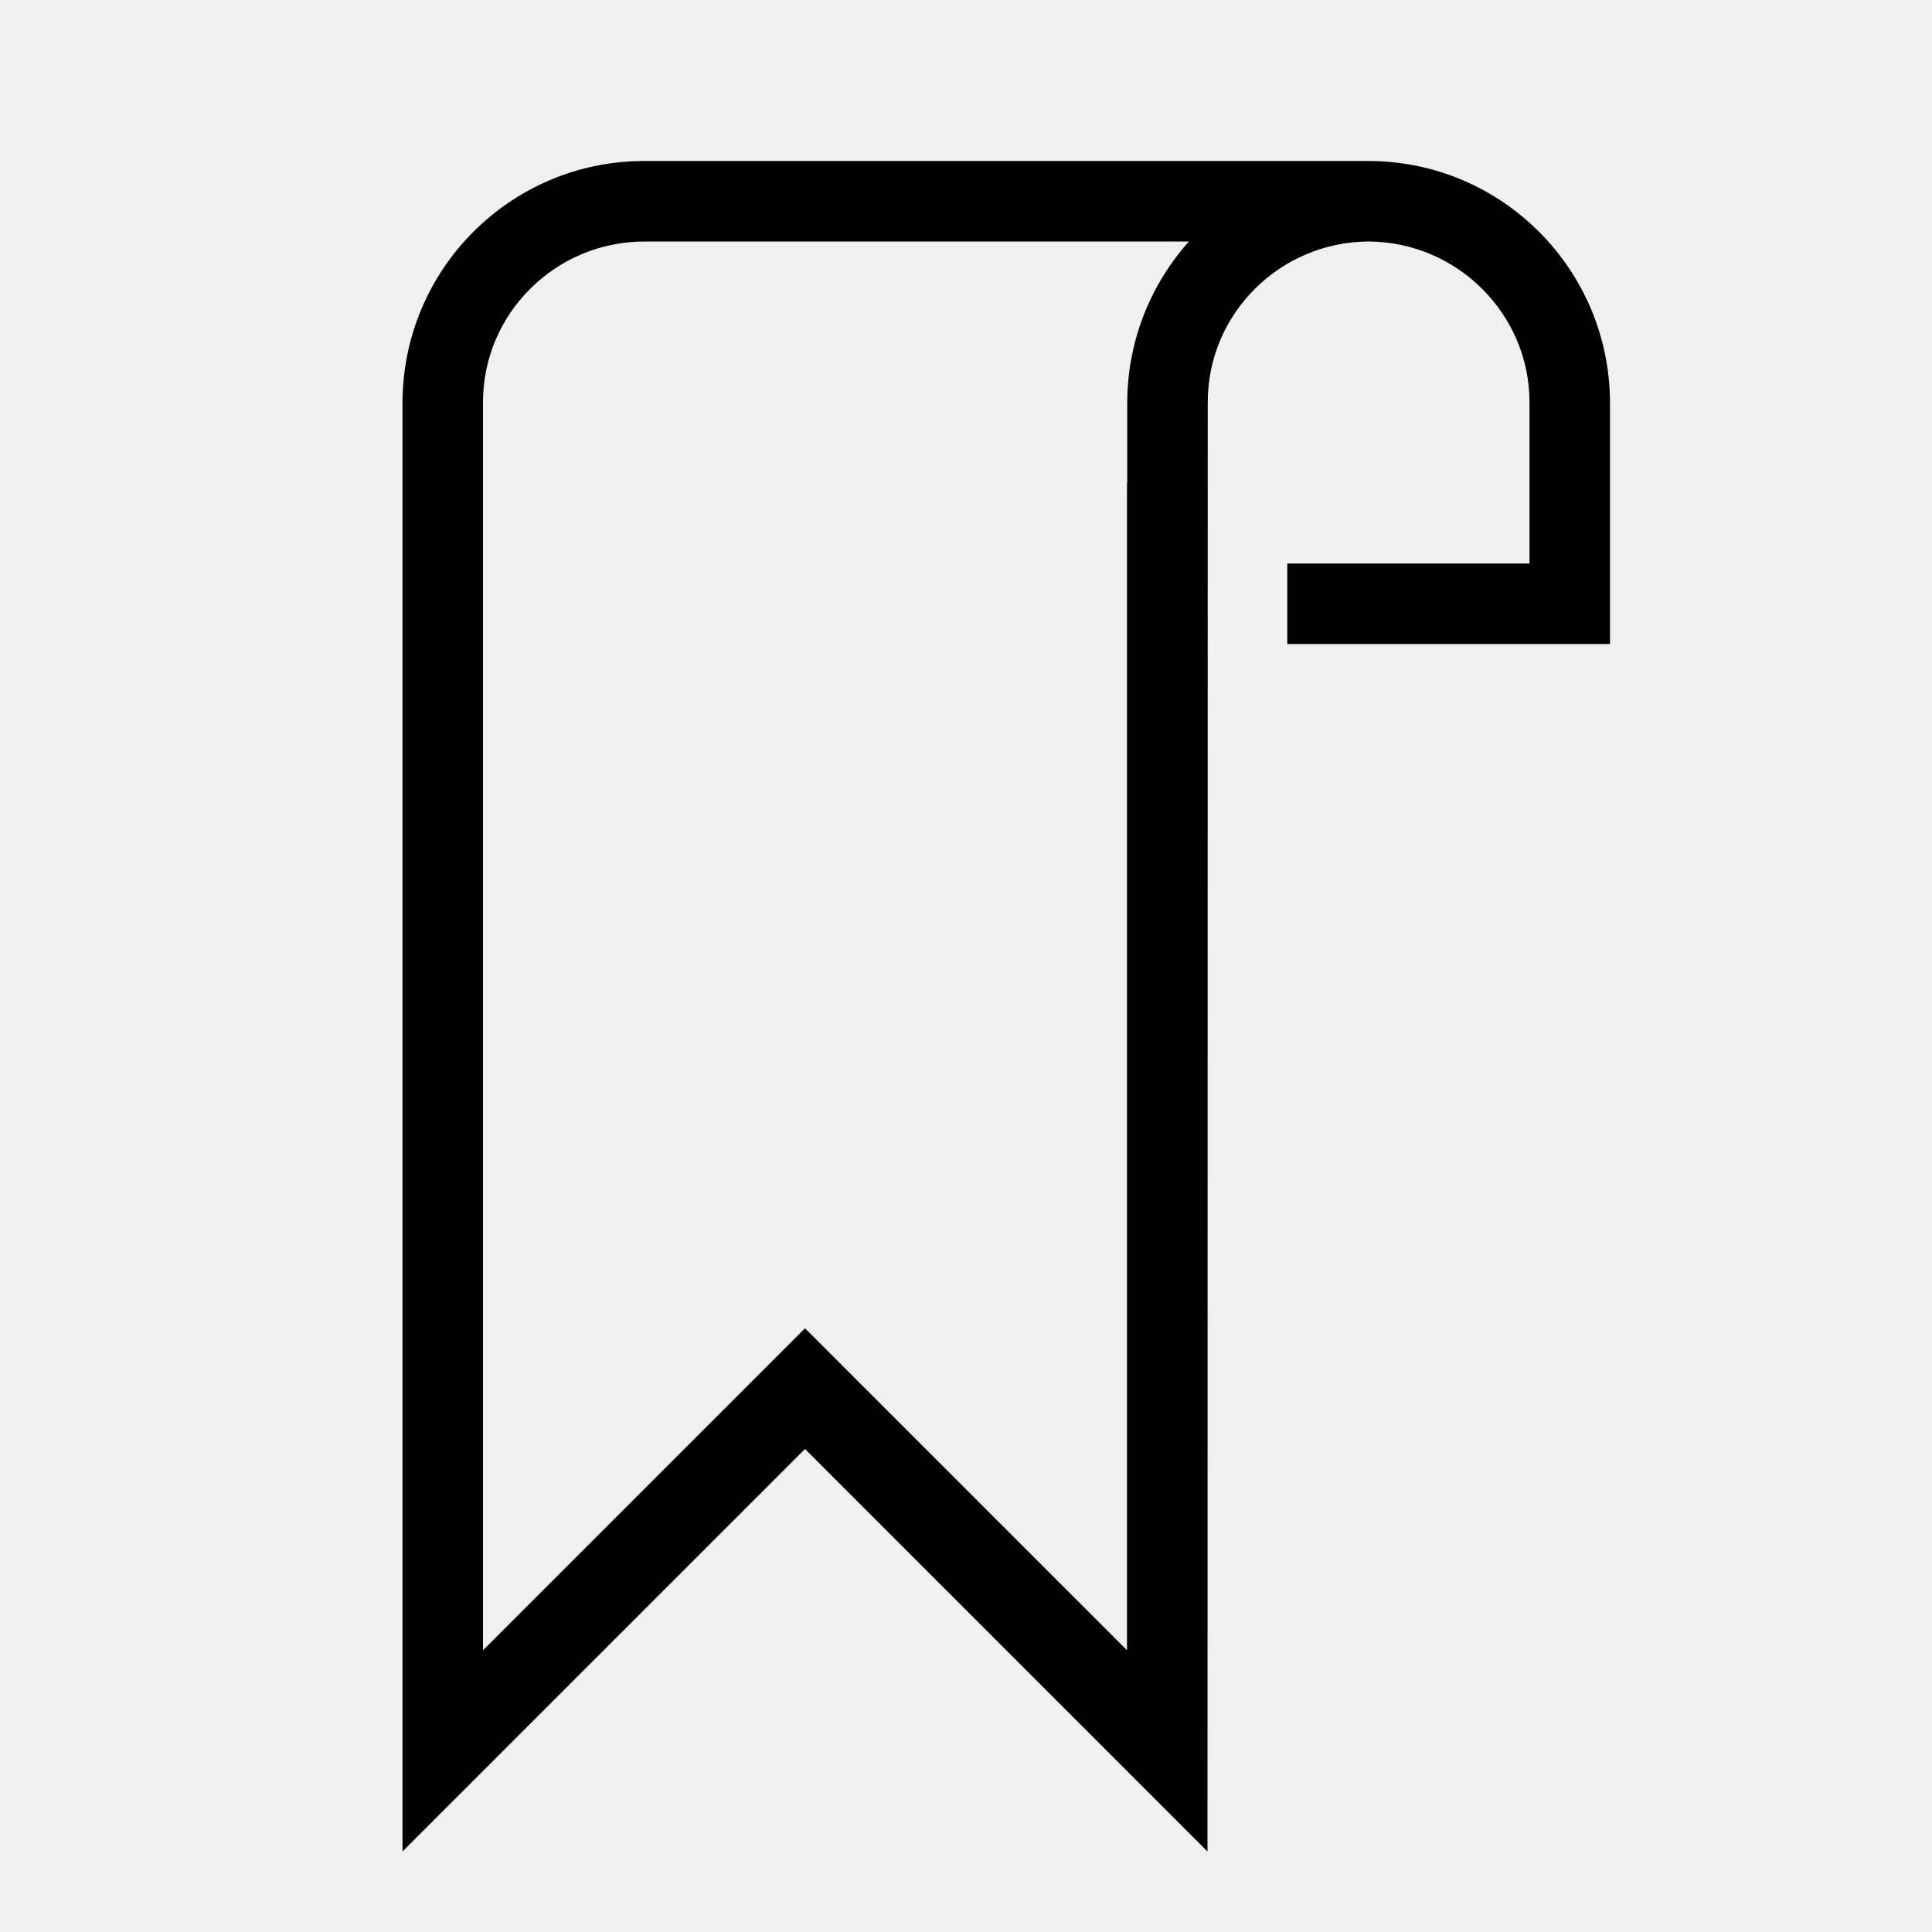
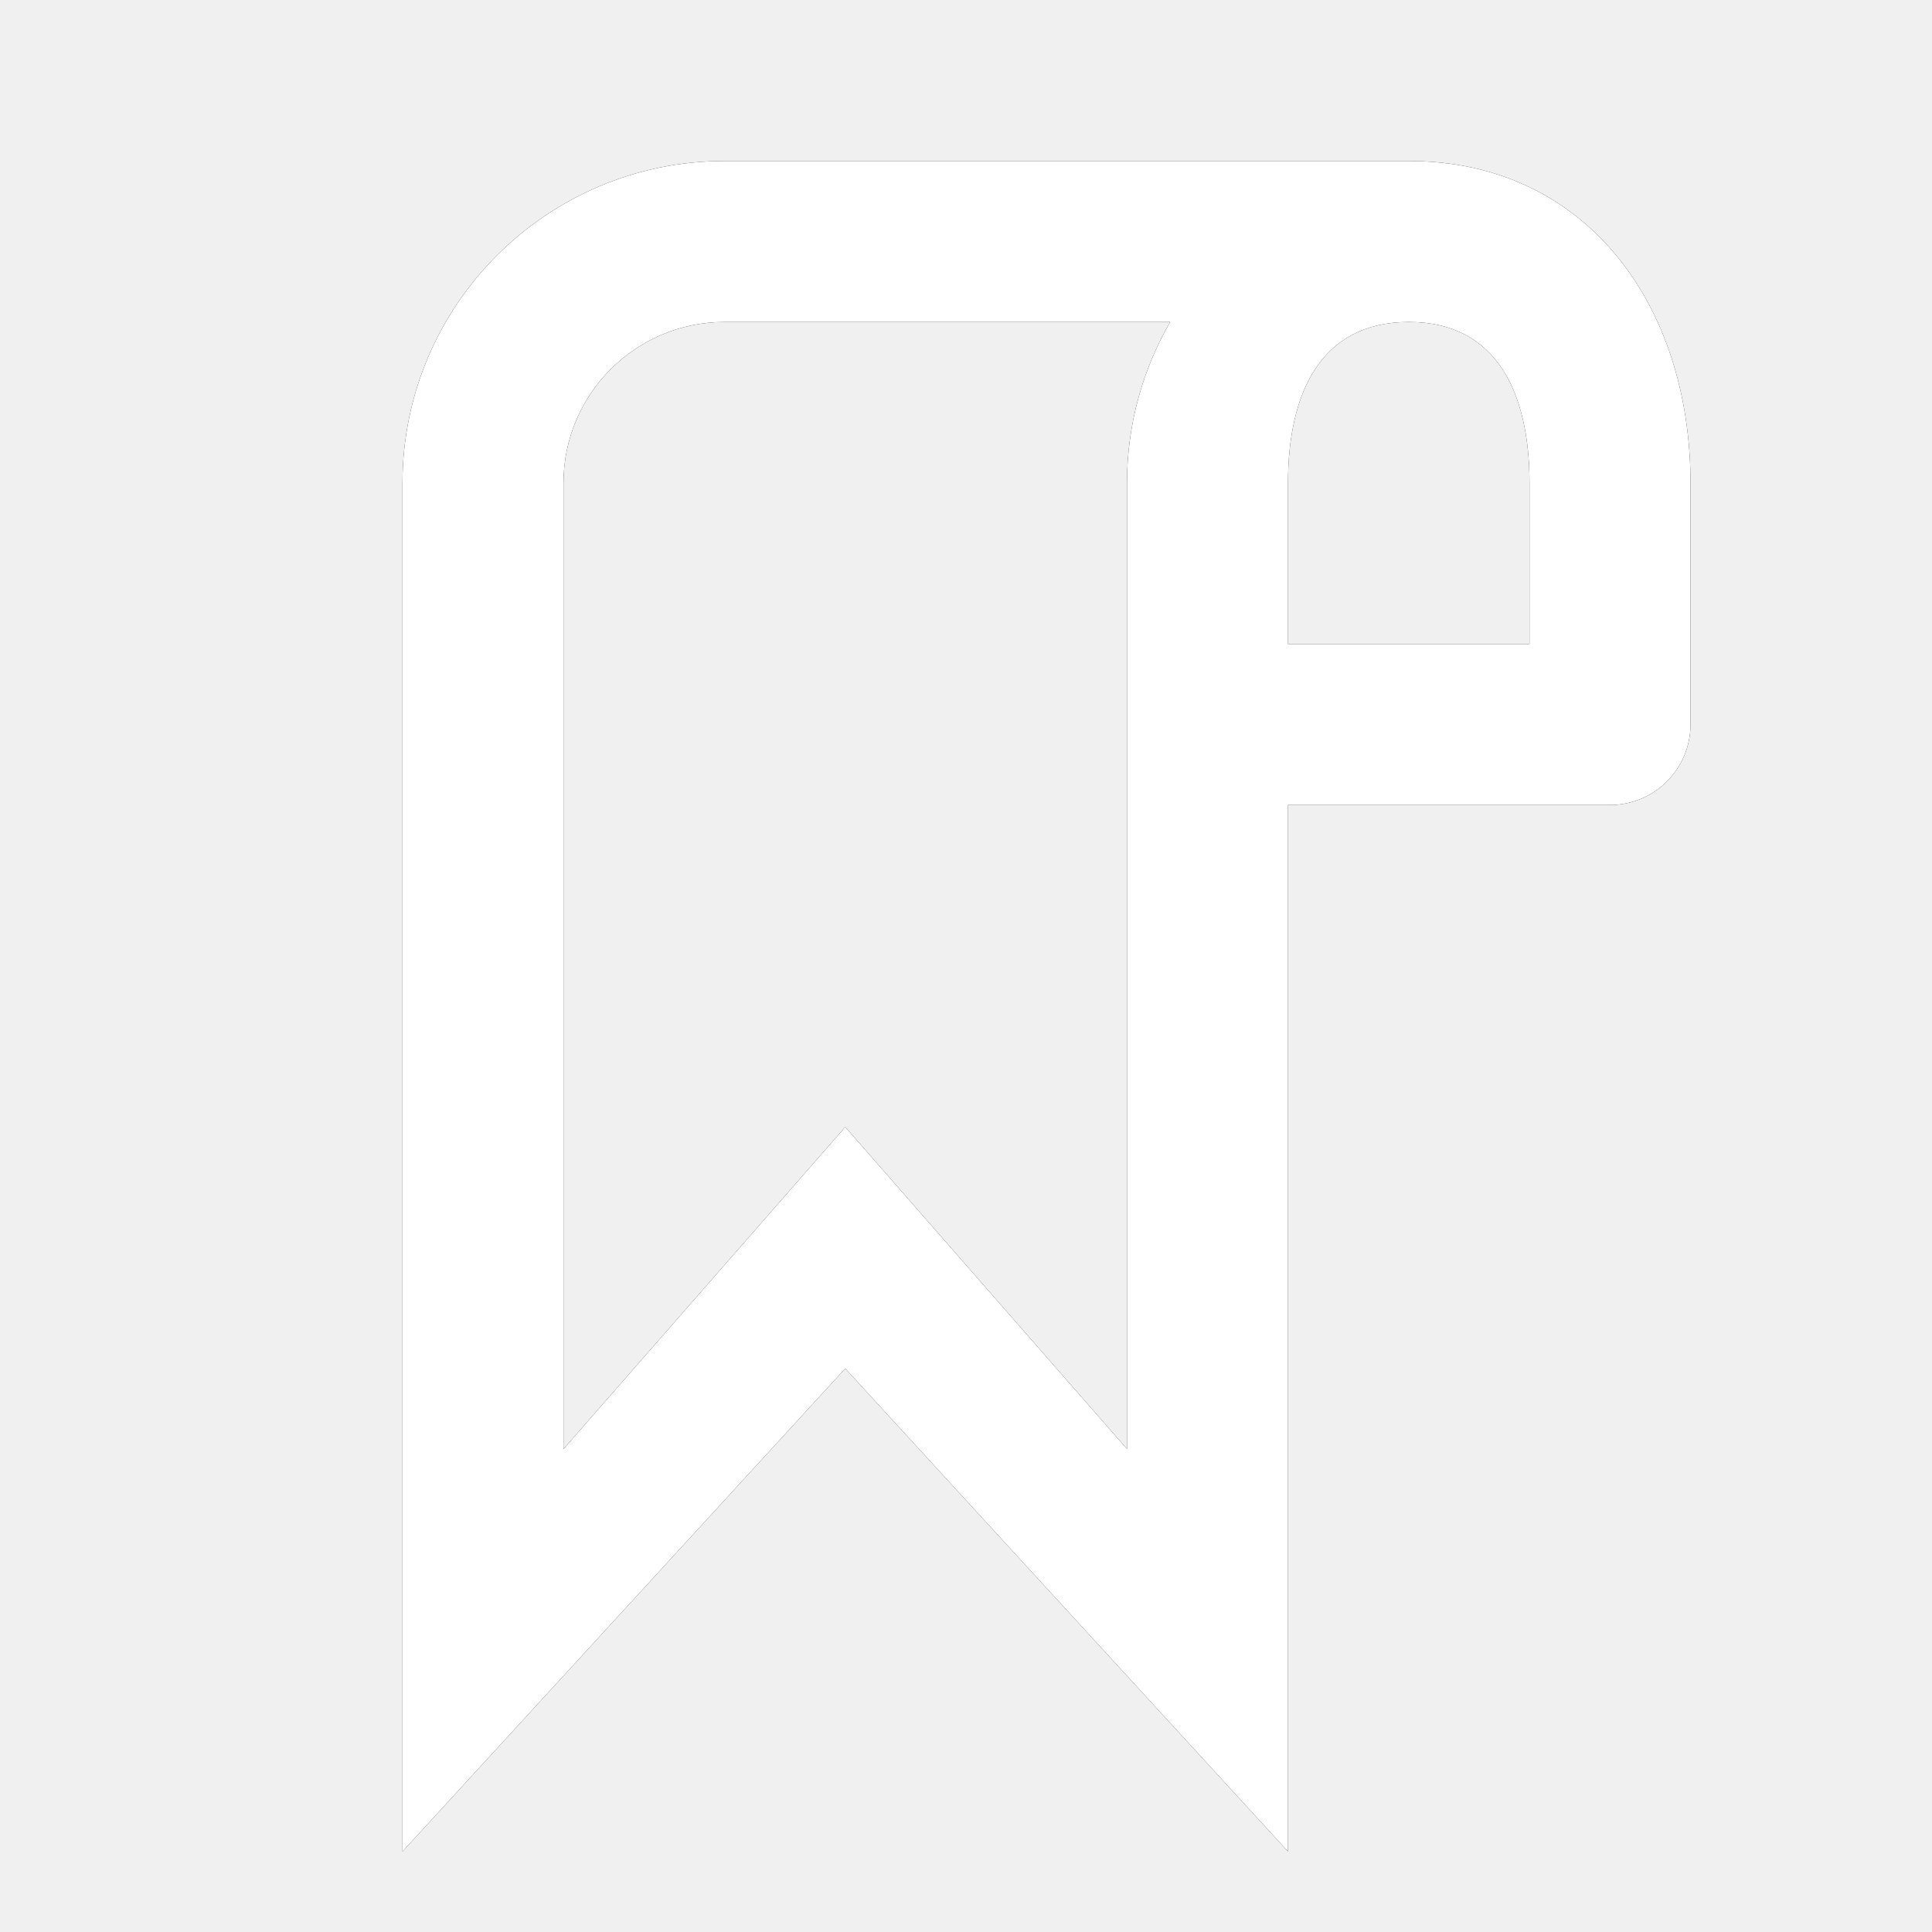
- <svg xmlns="http://www.w3.org/2000/svg" viewBox="0 0 24 24" version="1.1">
-   <g>
-     <path d="M15.003,4.995 C15.003,3.897 15.899,3.006 17,3 C18.105,3.005 19,3.905 19,4.995 L19,7 L15.991,7 L15.991,8 L20,8 L20,5.009 C20,3.346 18.655,2 16.997,2 L8.003,2 C6.342,2 5,3.347 5,5.009 L5,23 L10,18 L15,23 L15.003,4.995 L15.003,4.995 Z M14.769,3 C14.293,3.533 14.003,4.237 14.003,5.009 L14.003,6 L14,6 L14,20.5 L10,16.5 L6,20.5 L6,4.995 C6,3.893 6.902,3 8.009,3 L14.769,3 L14.769,3 L14.769,3 Z" />
+ <svg xmlns="http://www.w3.org/2000/svg" xmlns:xlink="http://www.w3.org/1999/xlink" width="24px" height="24px" viewBox="0 0 24 24" version="1.1">
+   <defs>
+     <path d="M17.501,2 L9,2 C6.794,2 5,3.795 5,6 L5,23 L10.5,17 L16,23 L16,10 L20,10 C20.552,10 21,9.553 21,9 L21,6 C21,3.795 19.708,2 17.501,2 Z M14,6 L14,18 L10.5,14 L7,18 L7,6 C7,4.896 7.897,4 9,4 L14.536,4 C14.196,4.589 14,5.272 14,6 Z M19,8 L16,8 L16,6 C16,4.896 16.398,4 17.501,4 C18.603,4 19,4.896 19,6 L19,8 Z" id="path-1" />
+   </defs>
+   <g id="Symbols" stroke="none" stroke-width="1" fill="none" fill-rule="evenodd">
+     <g id="Icon/bookmark">
+       <mask id="mask-2" fill="white">
+         <use xlink:href="#path-1" />
+       </mask>
+       <use id="Shape" fill="#000000" fill-rule="nonzero" xlink:href="#path-1" />
+       <g id="Color/Neutral/White" mask="url(#mask-2)" fill="#FFFFFF">
+         <rect id="222222-Fill" x="0" y="0" width="24" height="24" />
+       </g>
+     </g>
  </g>
</svg>
